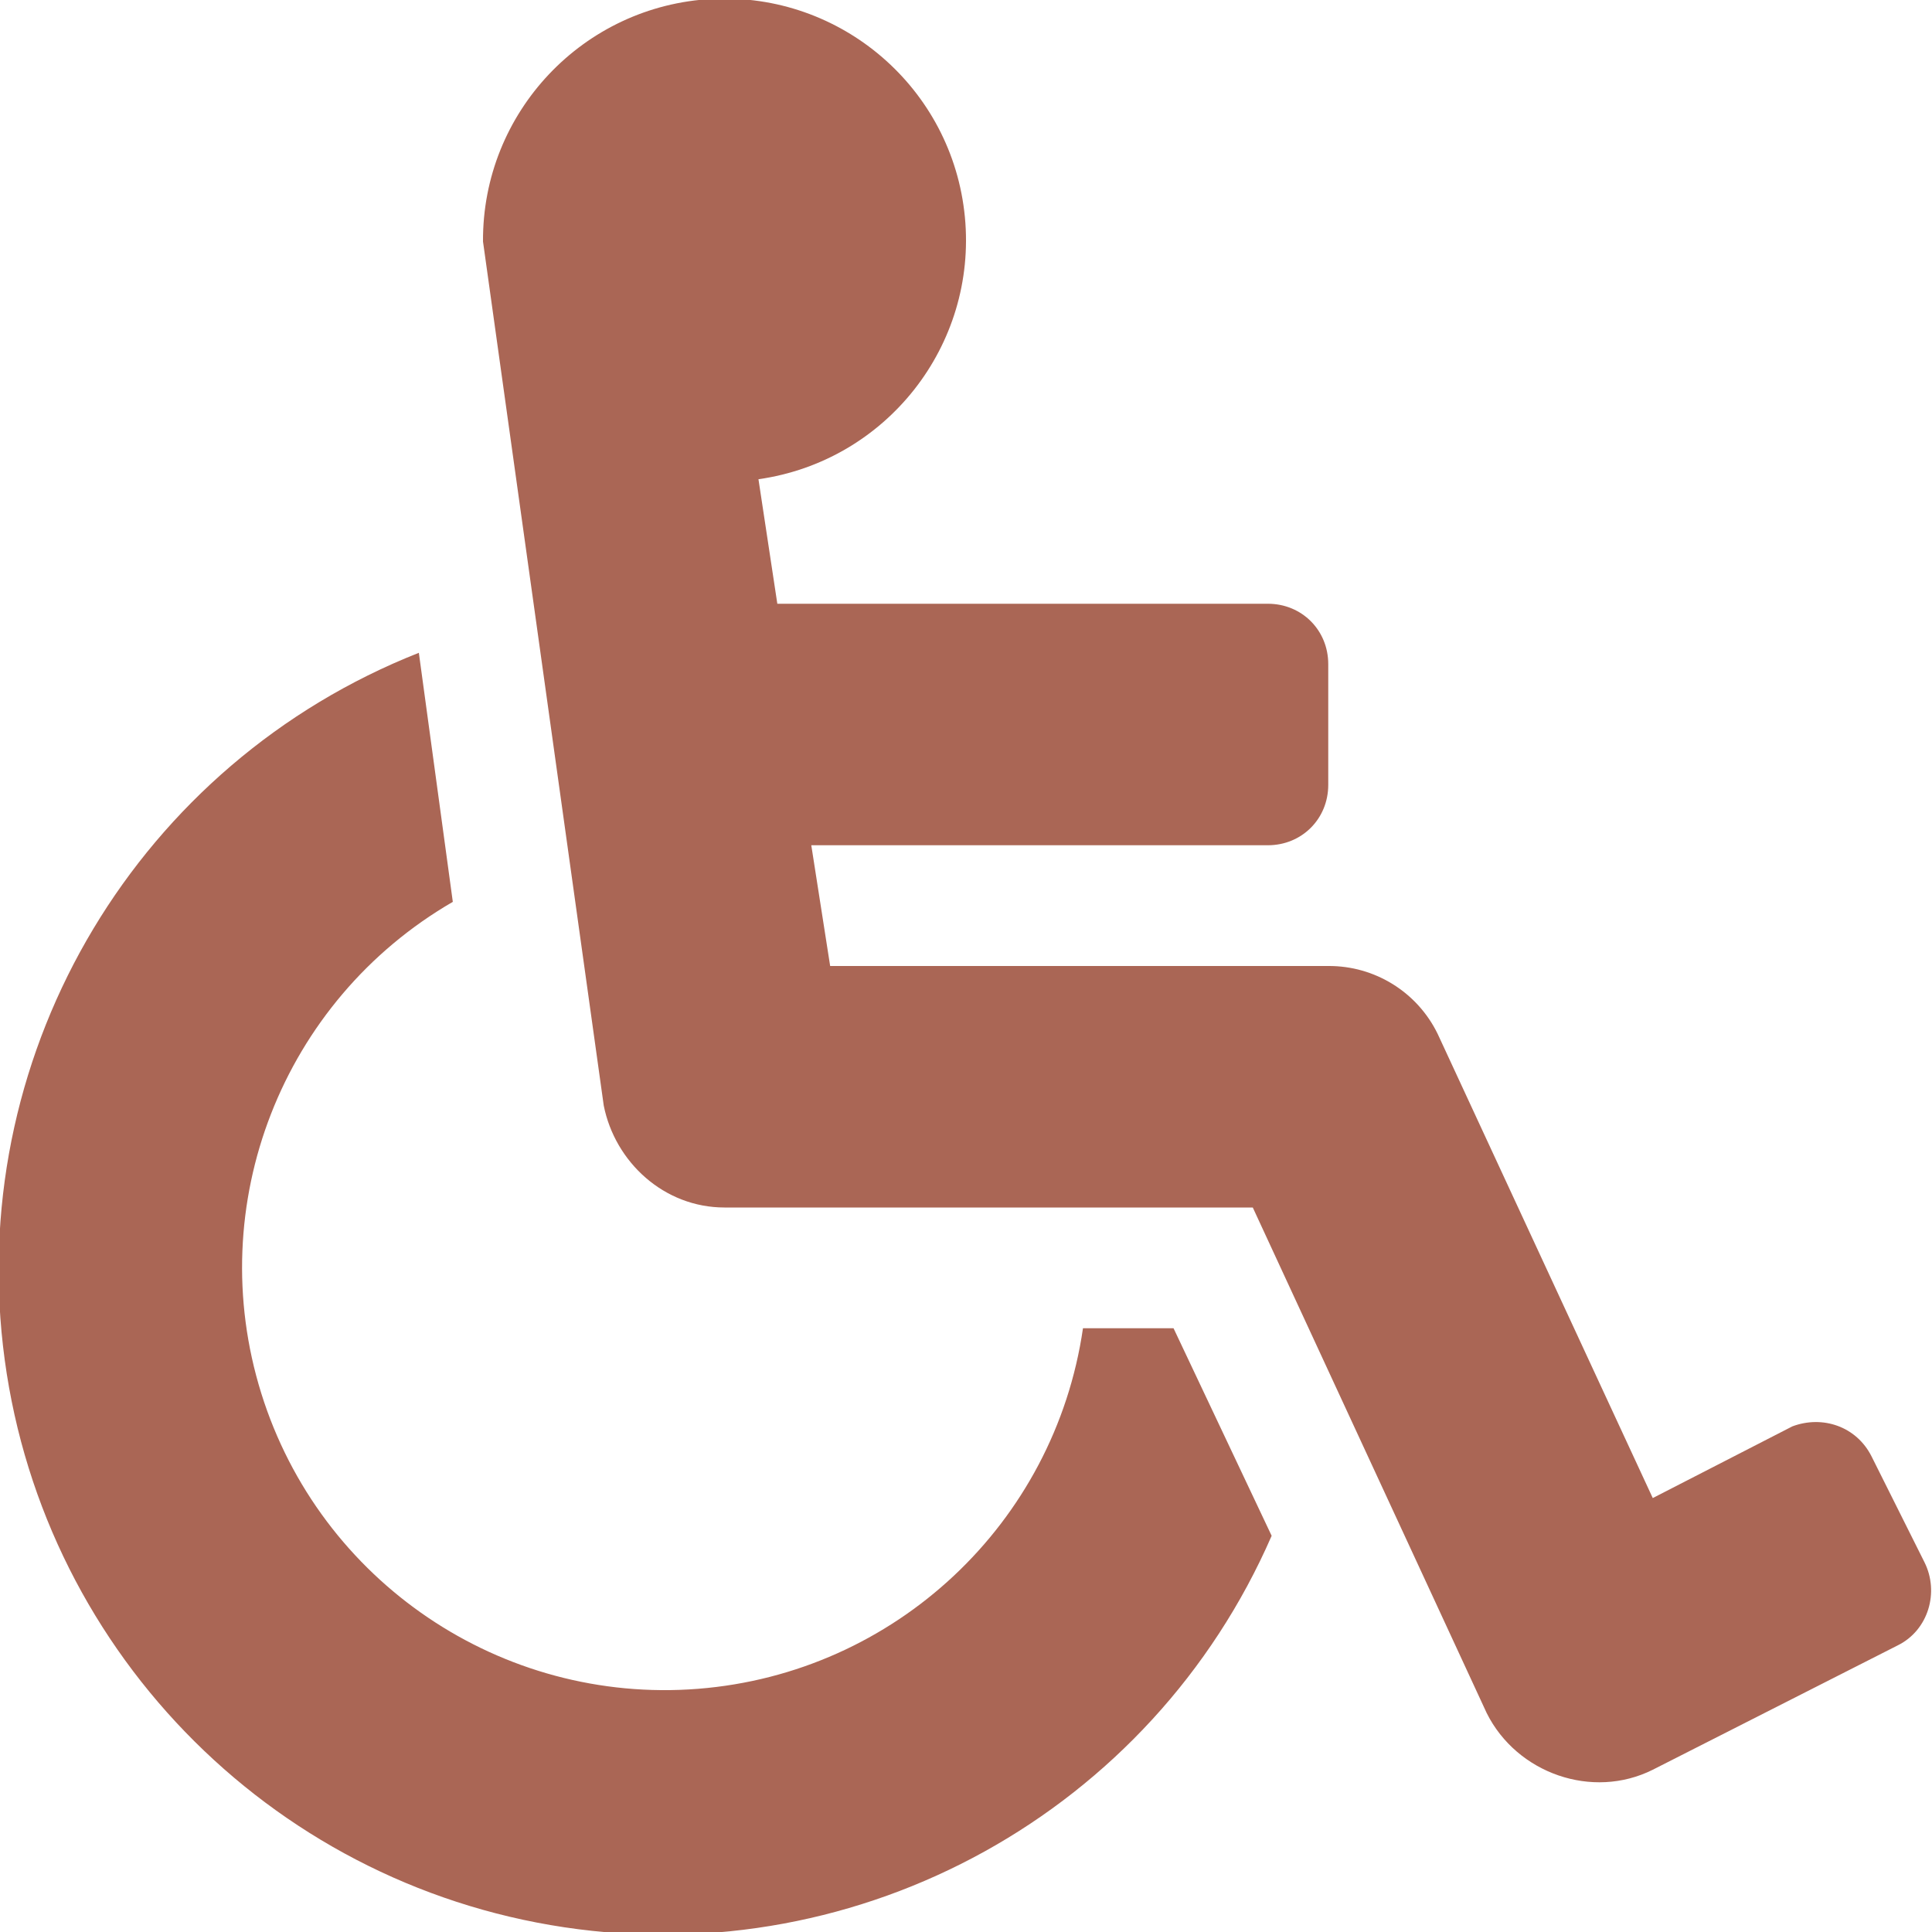
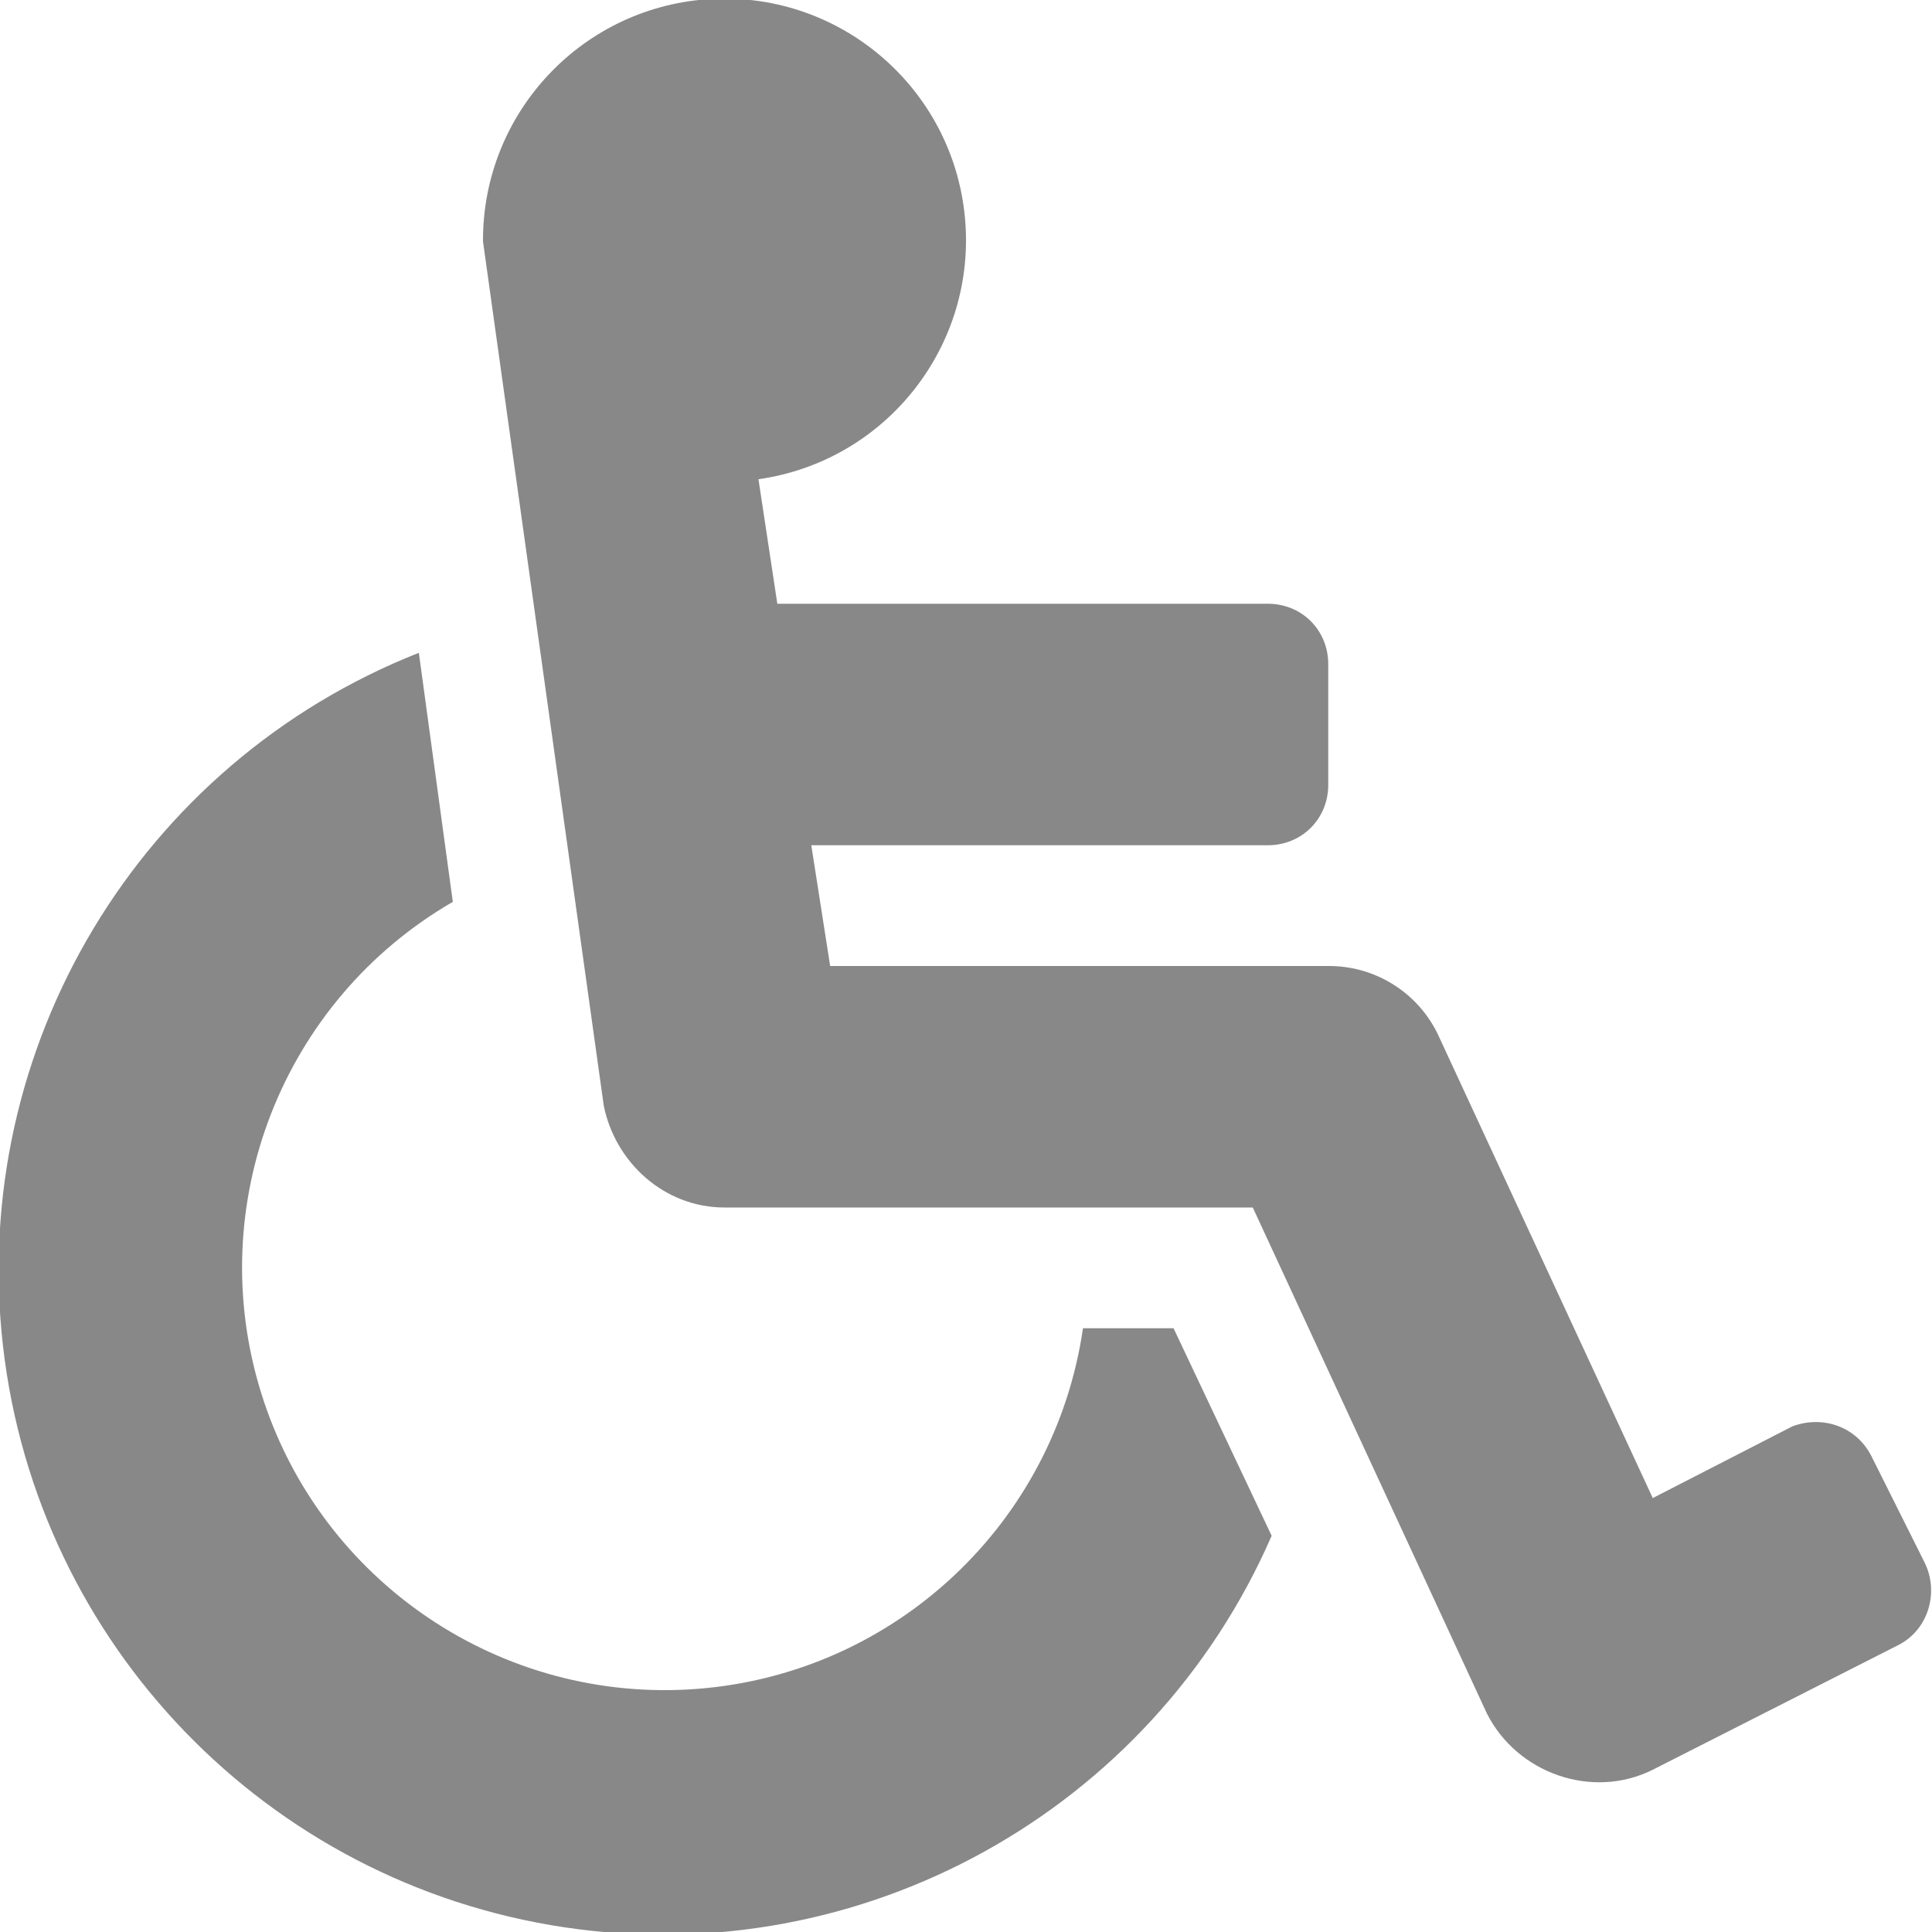
<svg xmlns="http://www.w3.org/2000/svg" viewBox="0 0 512 512">
-   <path fill="#A65" d="M496 386l14 28c4 8 1 18-7 22l-65 33c-16 8-36 1-44-15l-62-134H192c-16 0-29-12-32-27L128 64a64 64 0 1173 63l5 33h130c9 0 16 7 16 16v32c0 9-7 16-16 16H215l5 32h132a32 32 0 0129 18l57 123 37-19c8-3 17 0 21 8zm-185-34h-24a112 112 0 11-167-113l-9-66a176 176 0 10226 234l-26-55z" />
+   <path fill="#888" d="M496 386l14 28c4 8 1 18-7 22l-65 33c-16 8-36 1-44-15l-62-134H192c-16 0-29-12-32-27L128 64a64 64 0 1173 63l5 33h130c9 0 16 7 16 16v32c0 9-7 16-16 16H215l5 32h132a32 32 0 0129 18l57 123 37-19c8-3 17 0 21 8zm-185-34h-24a112 112 0 11-167-113l-9-66a176 176 0 10226 234l-26-55z" />
</svg>
